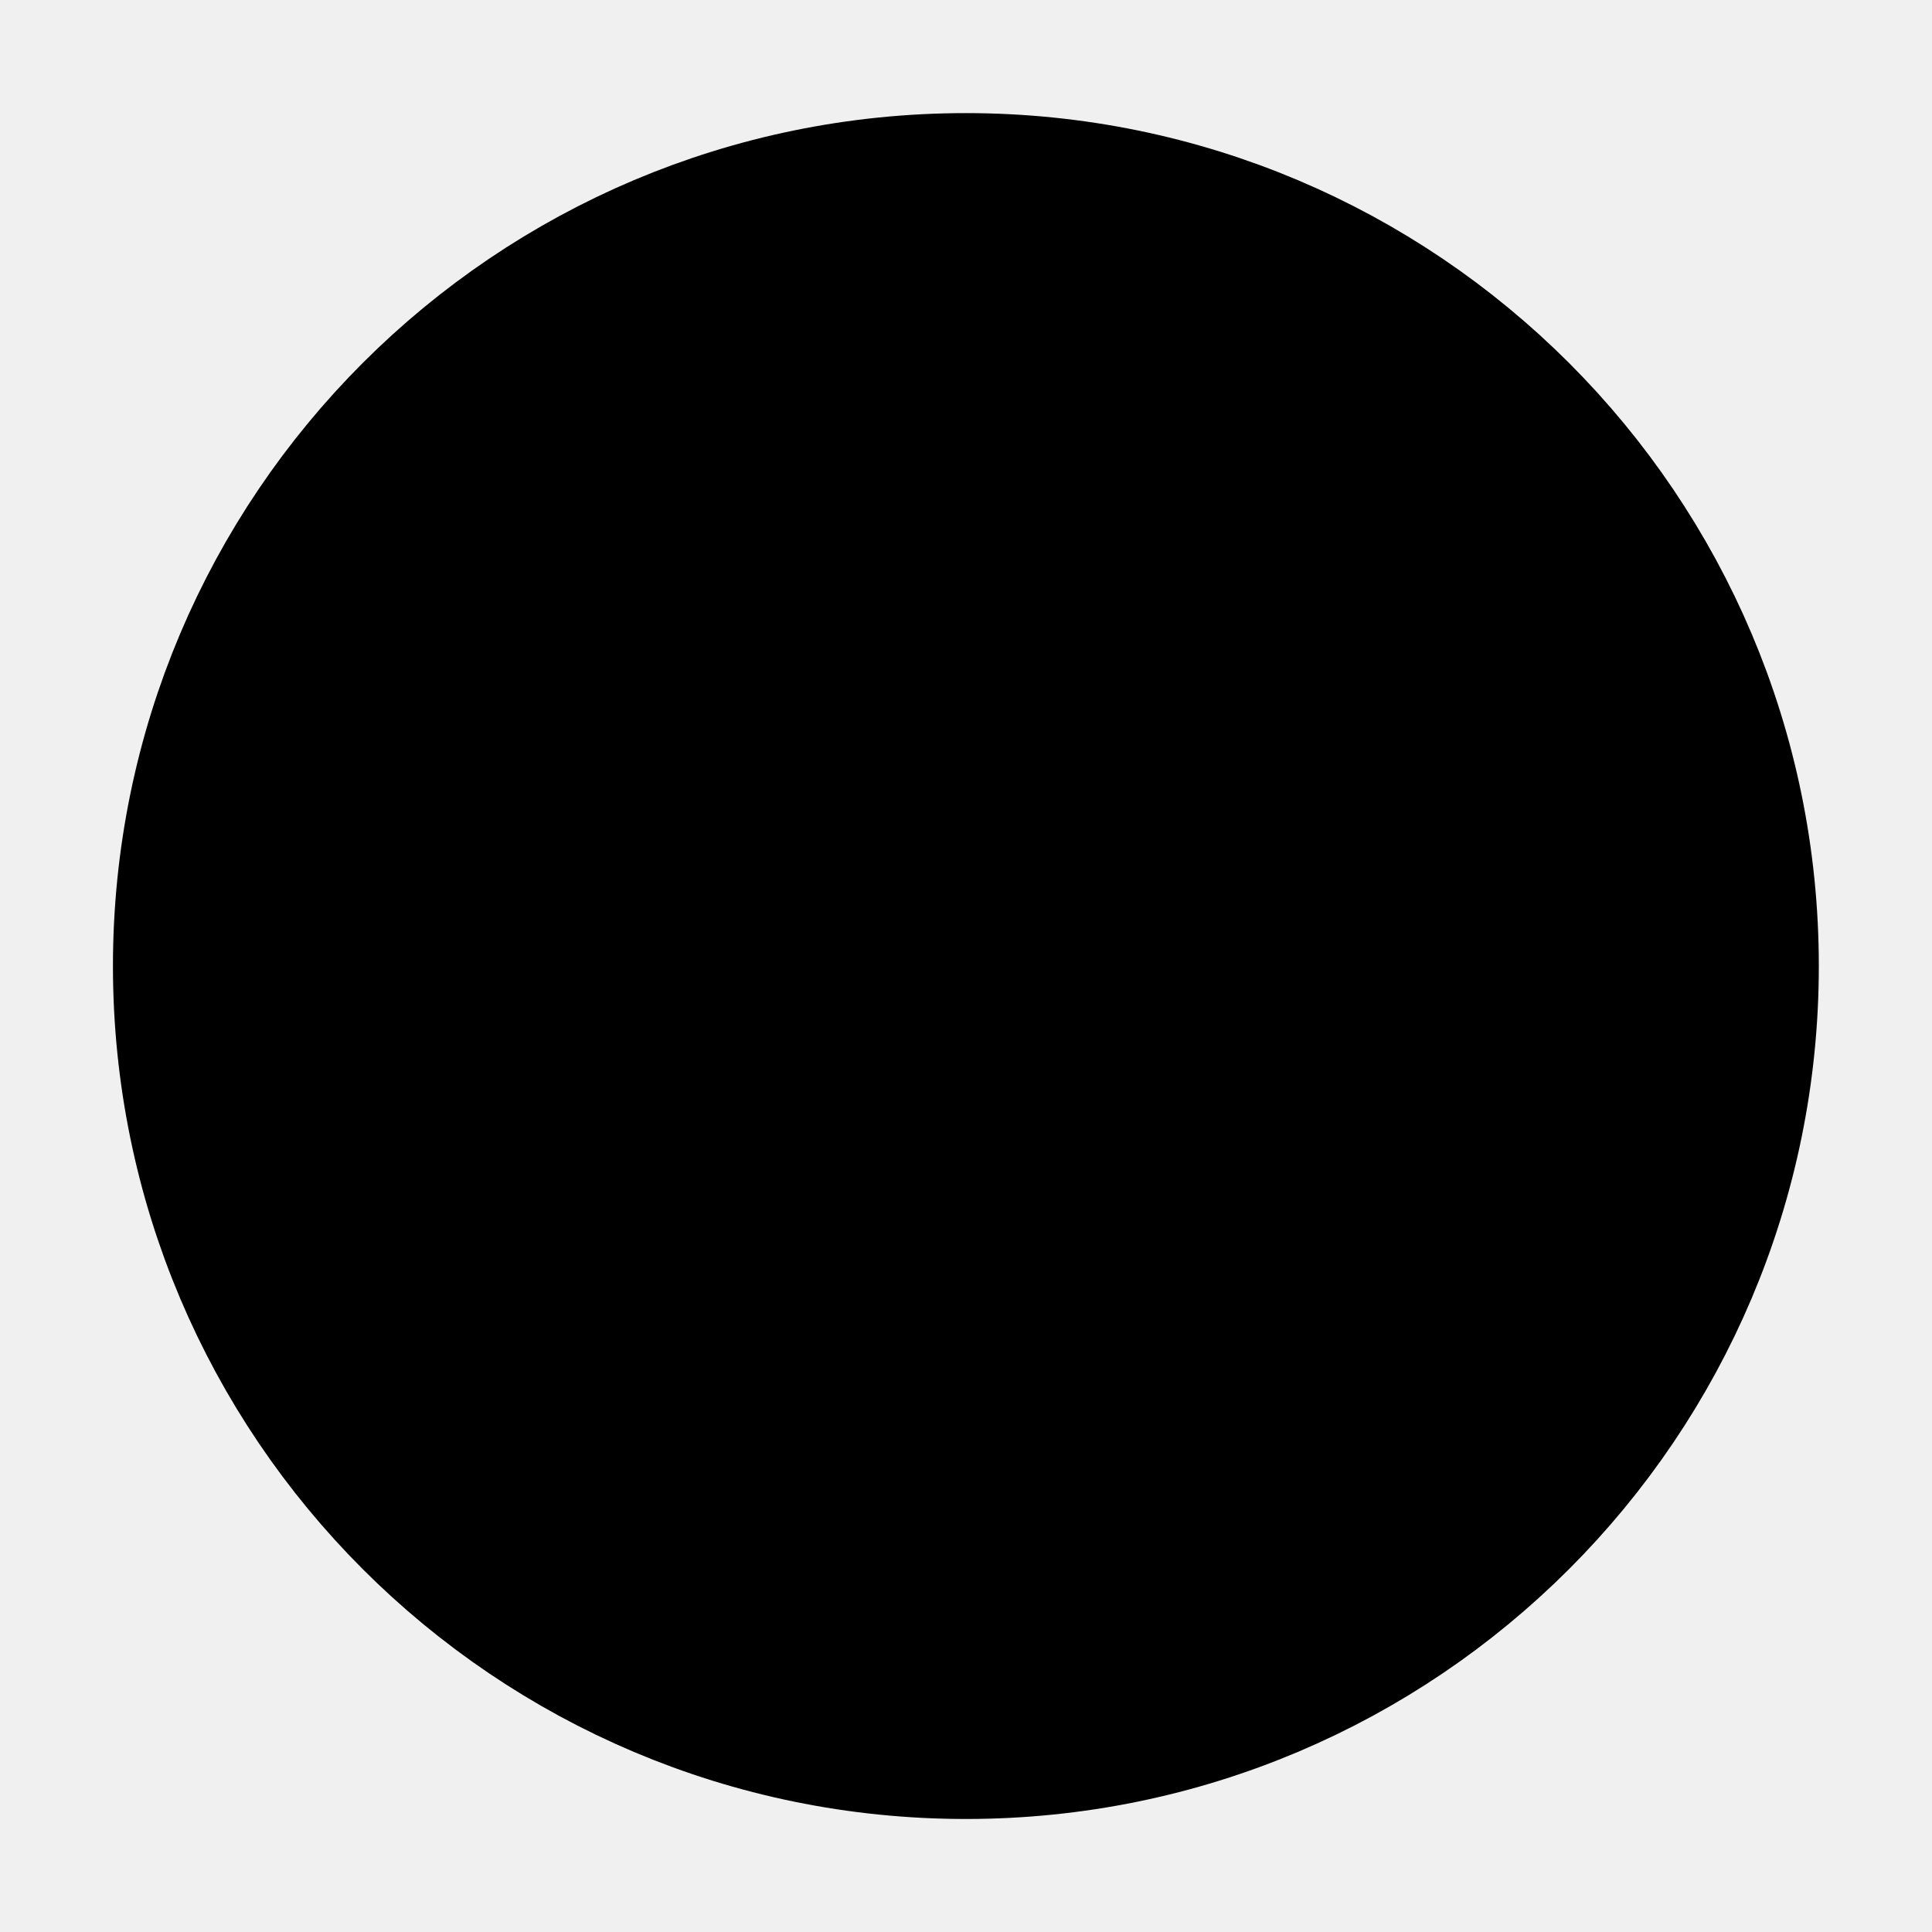
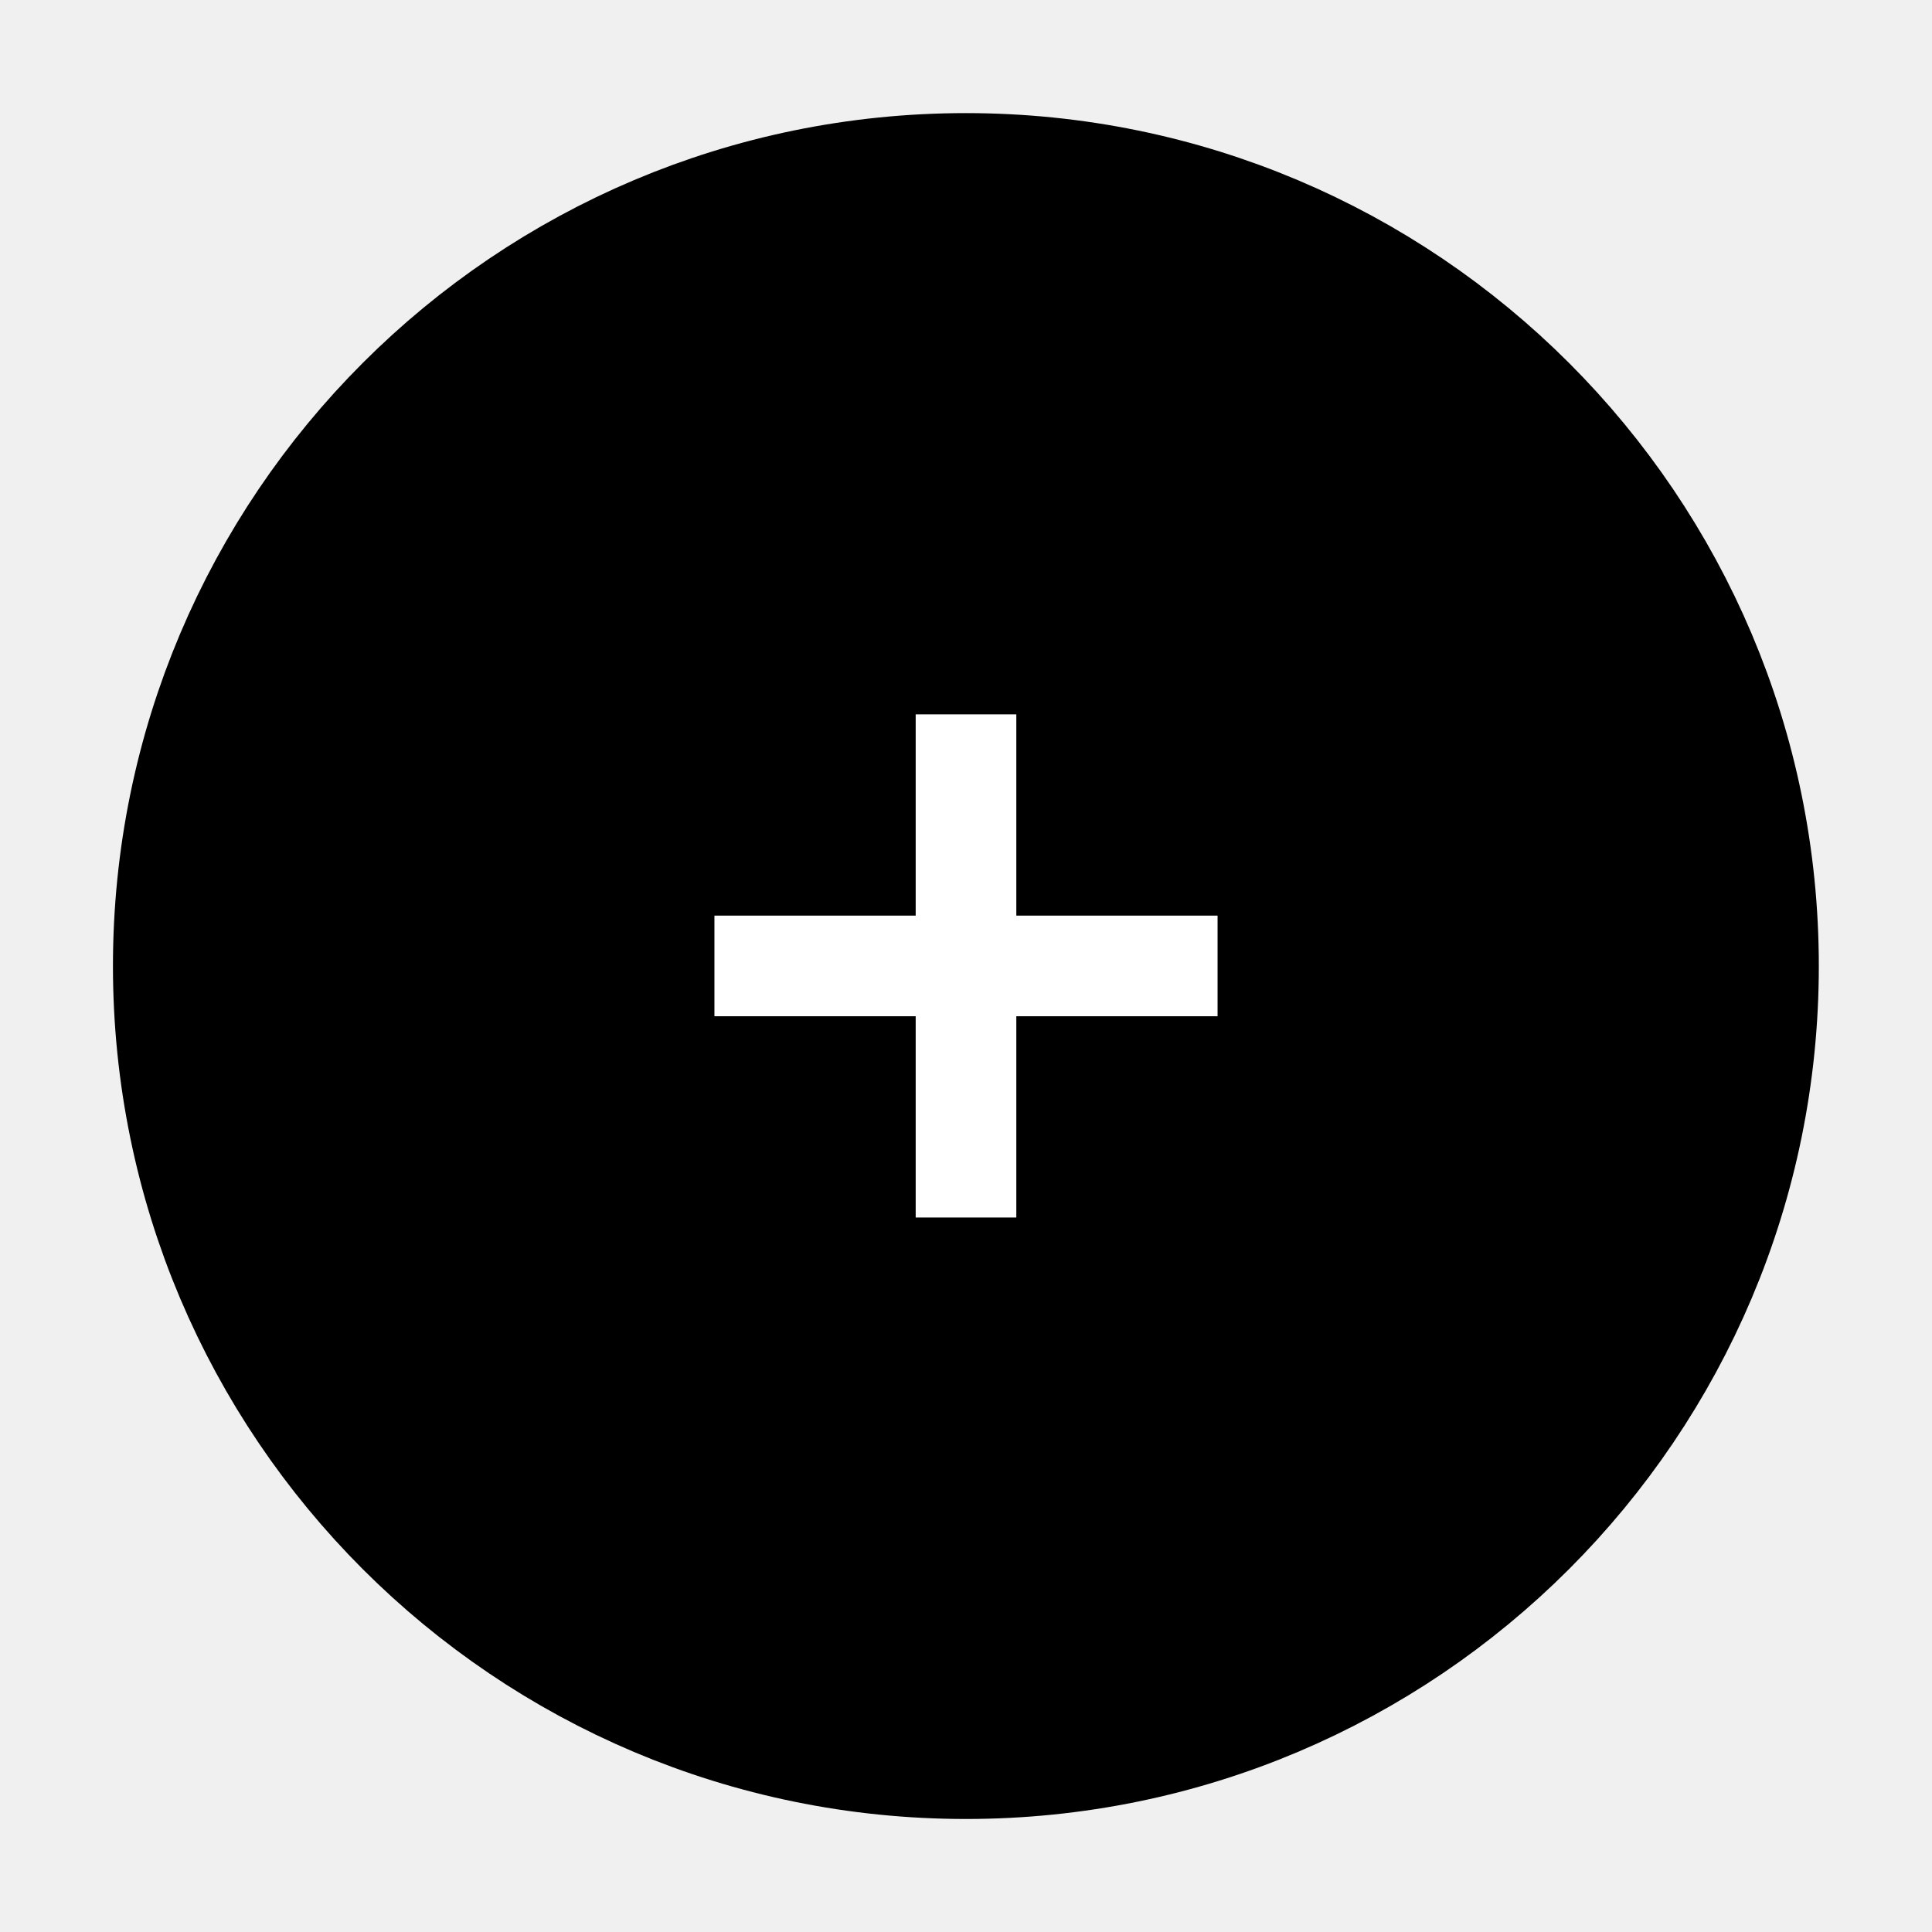
<svg xmlns="http://www.w3.org/2000/svg" width="32" height="32" viewBox="0 0 8.467 8.467" version="1.1" id="svg8">
  <defs id="defs2" />
  <g id="layer1" transform="translate(0,-288.5333)">
    <circle style="color:#000000;display:inline;overflow:visible;visibility:visible;opacity:1;vector-effect:none;fill:#000000;fill-opacity:1;fill-rule:nonzero;stroke:#000000;stroke-width:0.794;stroke-linecap:butt;stroke-linejoin:miter;stroke-miterlimit:4;stroke-dasharray:none;stroke-dashoffset:0;stroke-opacity:1;marker:none;enable-background:accumulate" id="path4485" cx="4.233" cy="292.767" r="3.341" />
+     <path id="path4489" style="font-style:normal;font-variant:normal;font-weight:normal;font-stretch:normal;font-size:medium;line-height:5.292px;font-family:Minitel;-inkscape-font-specification:Minitel;font-variant-ligatures:normal;font-variant-caps:normal;font-variant-numeric:normal;font-feature-settings:normal;text-align:center;letter-spacing:0px;word-spacing:0px;writing-mode:lr-tb;text-anchor:middle;fill:#ffffff;fill-opacity:1;stroke:none;stroke-width:0.265;stroke-linecap:butt;stroke-linejoin:miter;stroke-miterlimit:4;stroke-dasharray:none;stroke-opacity:1" d="m 4.013,291.664 v 0.882 H 3.131 v 0.441 h 0.882 v 0.882 h 0.441 v -0.882 h 0.882 v -0.441 H 4.454 v -0.882 z" />
  </g>
</svg>
